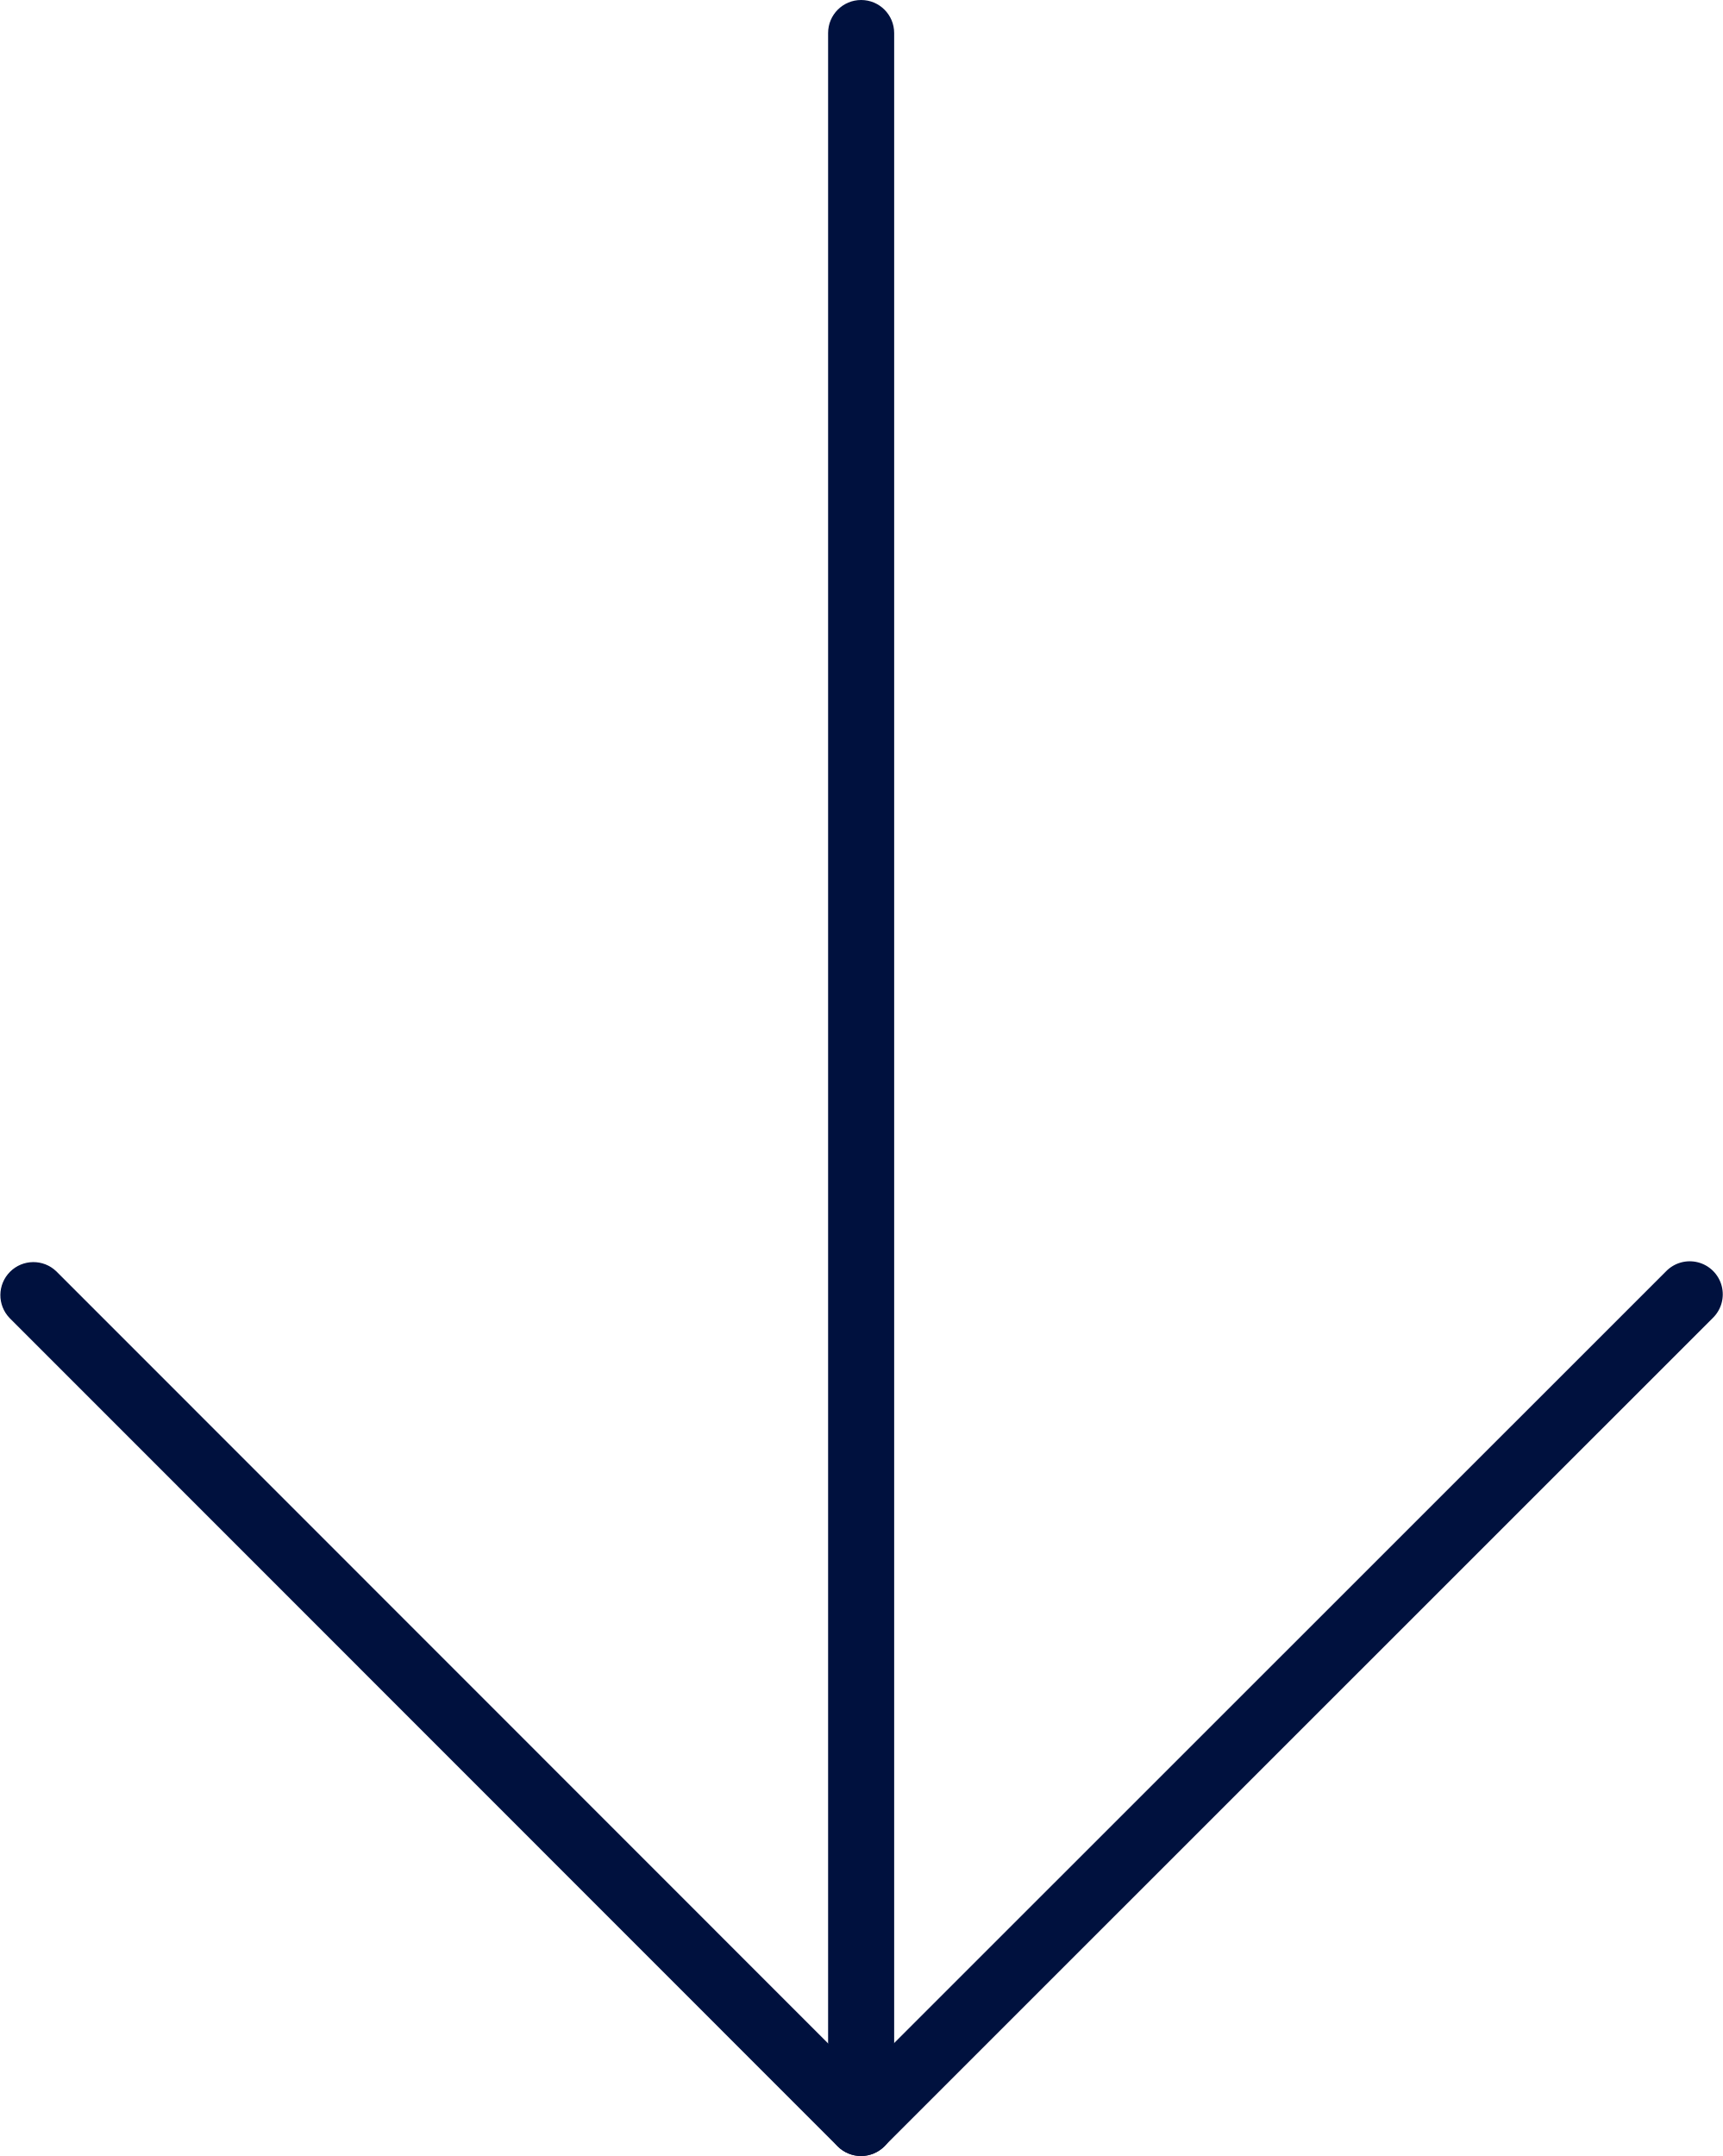
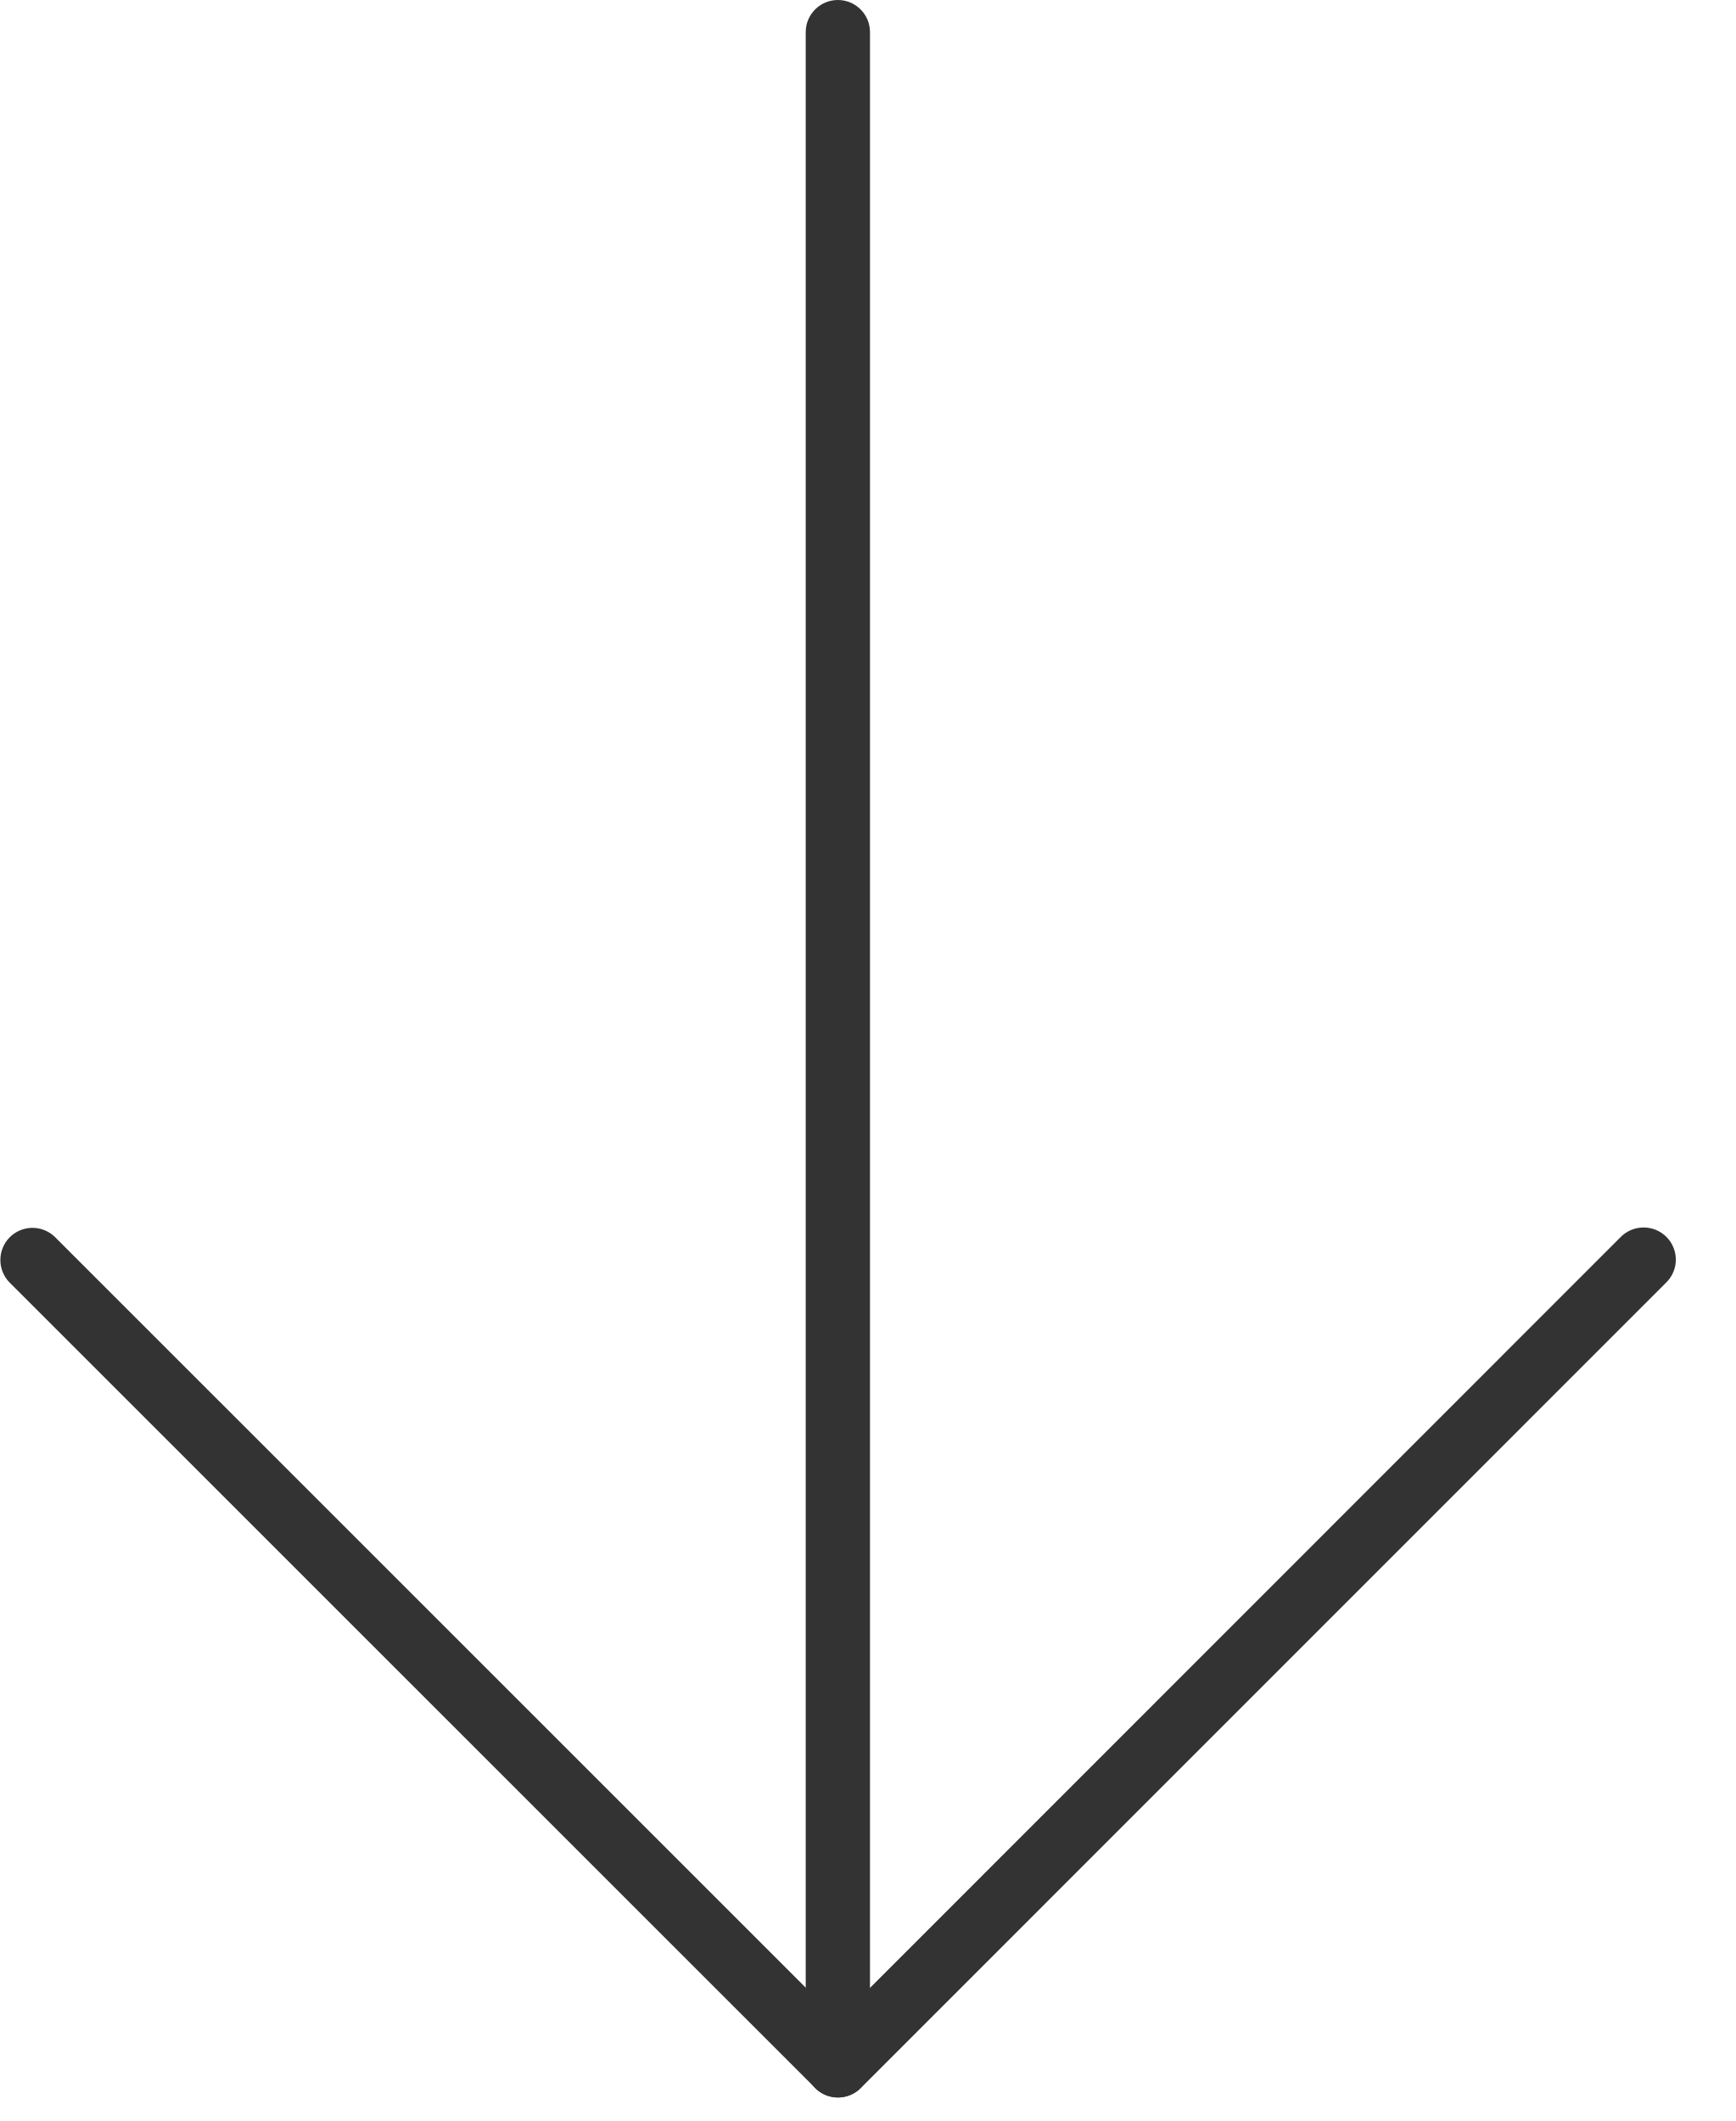
- <svg xmlns="http://www.w3.org/2000/svg" width="26.07" height="32.634" viewBox="0 0 26.07 32.634">
-   <g id="download" transform="translate(-3.282)">
-     <path id="Path_1" data-name="Path 1" d="M16.317,32.634a.5.5,0,0,1-.5-.5V.5a.5.5,0,0,1,1,0V32.134A.5.5,0,0,1,16.317,32.634Z" fill="#00113e" />
-     <path id="Path_2" data-name="Path 2" d="M16.315,32.634h0a.5.5,0,0,1-.354-.146L3.428,19.951a.5.5,0,0,1,.707-.707L16.314,31.427,28.5,19.244a.5.5,0,1,1,.707.707L16.668,32.487A.5.5,0,0,1,16.315,32.634Z" fill="#00113e" />
+ <svg xmlns="http://www.w3.org/2000/svg" width="27px" height="33px" viewBox="0 0 27 33" version="1.1">
+   <g id="Page-1" stroke="none" stroke-width="1" fill="none" fill-rule="evenodd">
+     <g id="Group-2" transform="translate(13.03828, 16.317) scale(1, -1) translate(-13.03828, -16.317) translate(0.005644, -0.000001)" fill="#333333" fill-rule="nonzero">
+       <g id="Group">
+         <path d="M13.029,32.634 C12.753,32.634 12.529,32.41 12.529,32.134 L12.529,0.5 C12.529,0.224 12.753,7.98565992e-07 13.029,7.98565992e-07 C13.305,7.98565992e-07 13.529,0.224 13.529,0.5 L13.529,32.134 C13.529,32.41 13.305,32.634 13.029,32.634 Z" id="Path_3" />
+         <path d="M25.564,13.536 C25.432,13.536 25.304,13.484 25.21,13.39 L13.031,1.207 L0.847,13.39 C0.651,13.579 0.339,13.577 0.146,13.384 C-0.046,13.191 -0.049,12.879 0.14,12.683 L12.678,0.146 C12.772,0.053 12.899,-1.77635684e-15 13.031,-1.77635684e-15 L13.031,-1.77635684e-15 C13.164,-0 13.291,0.052 13.385,0.146 L25.918,12.682 C26.062,12.825 26.105,13.04 26.027,13.227 C25.95,13.415 25.767,13.536 25.564,13.536 Z" id="Path_4" />
+         <animateMotion path="M 0 0 V 10 Z" begin="0s" dur="2s" retate="auto" repeatCount="indefinite" />
+       </g>
+     </g>
  </g>
</svg>
